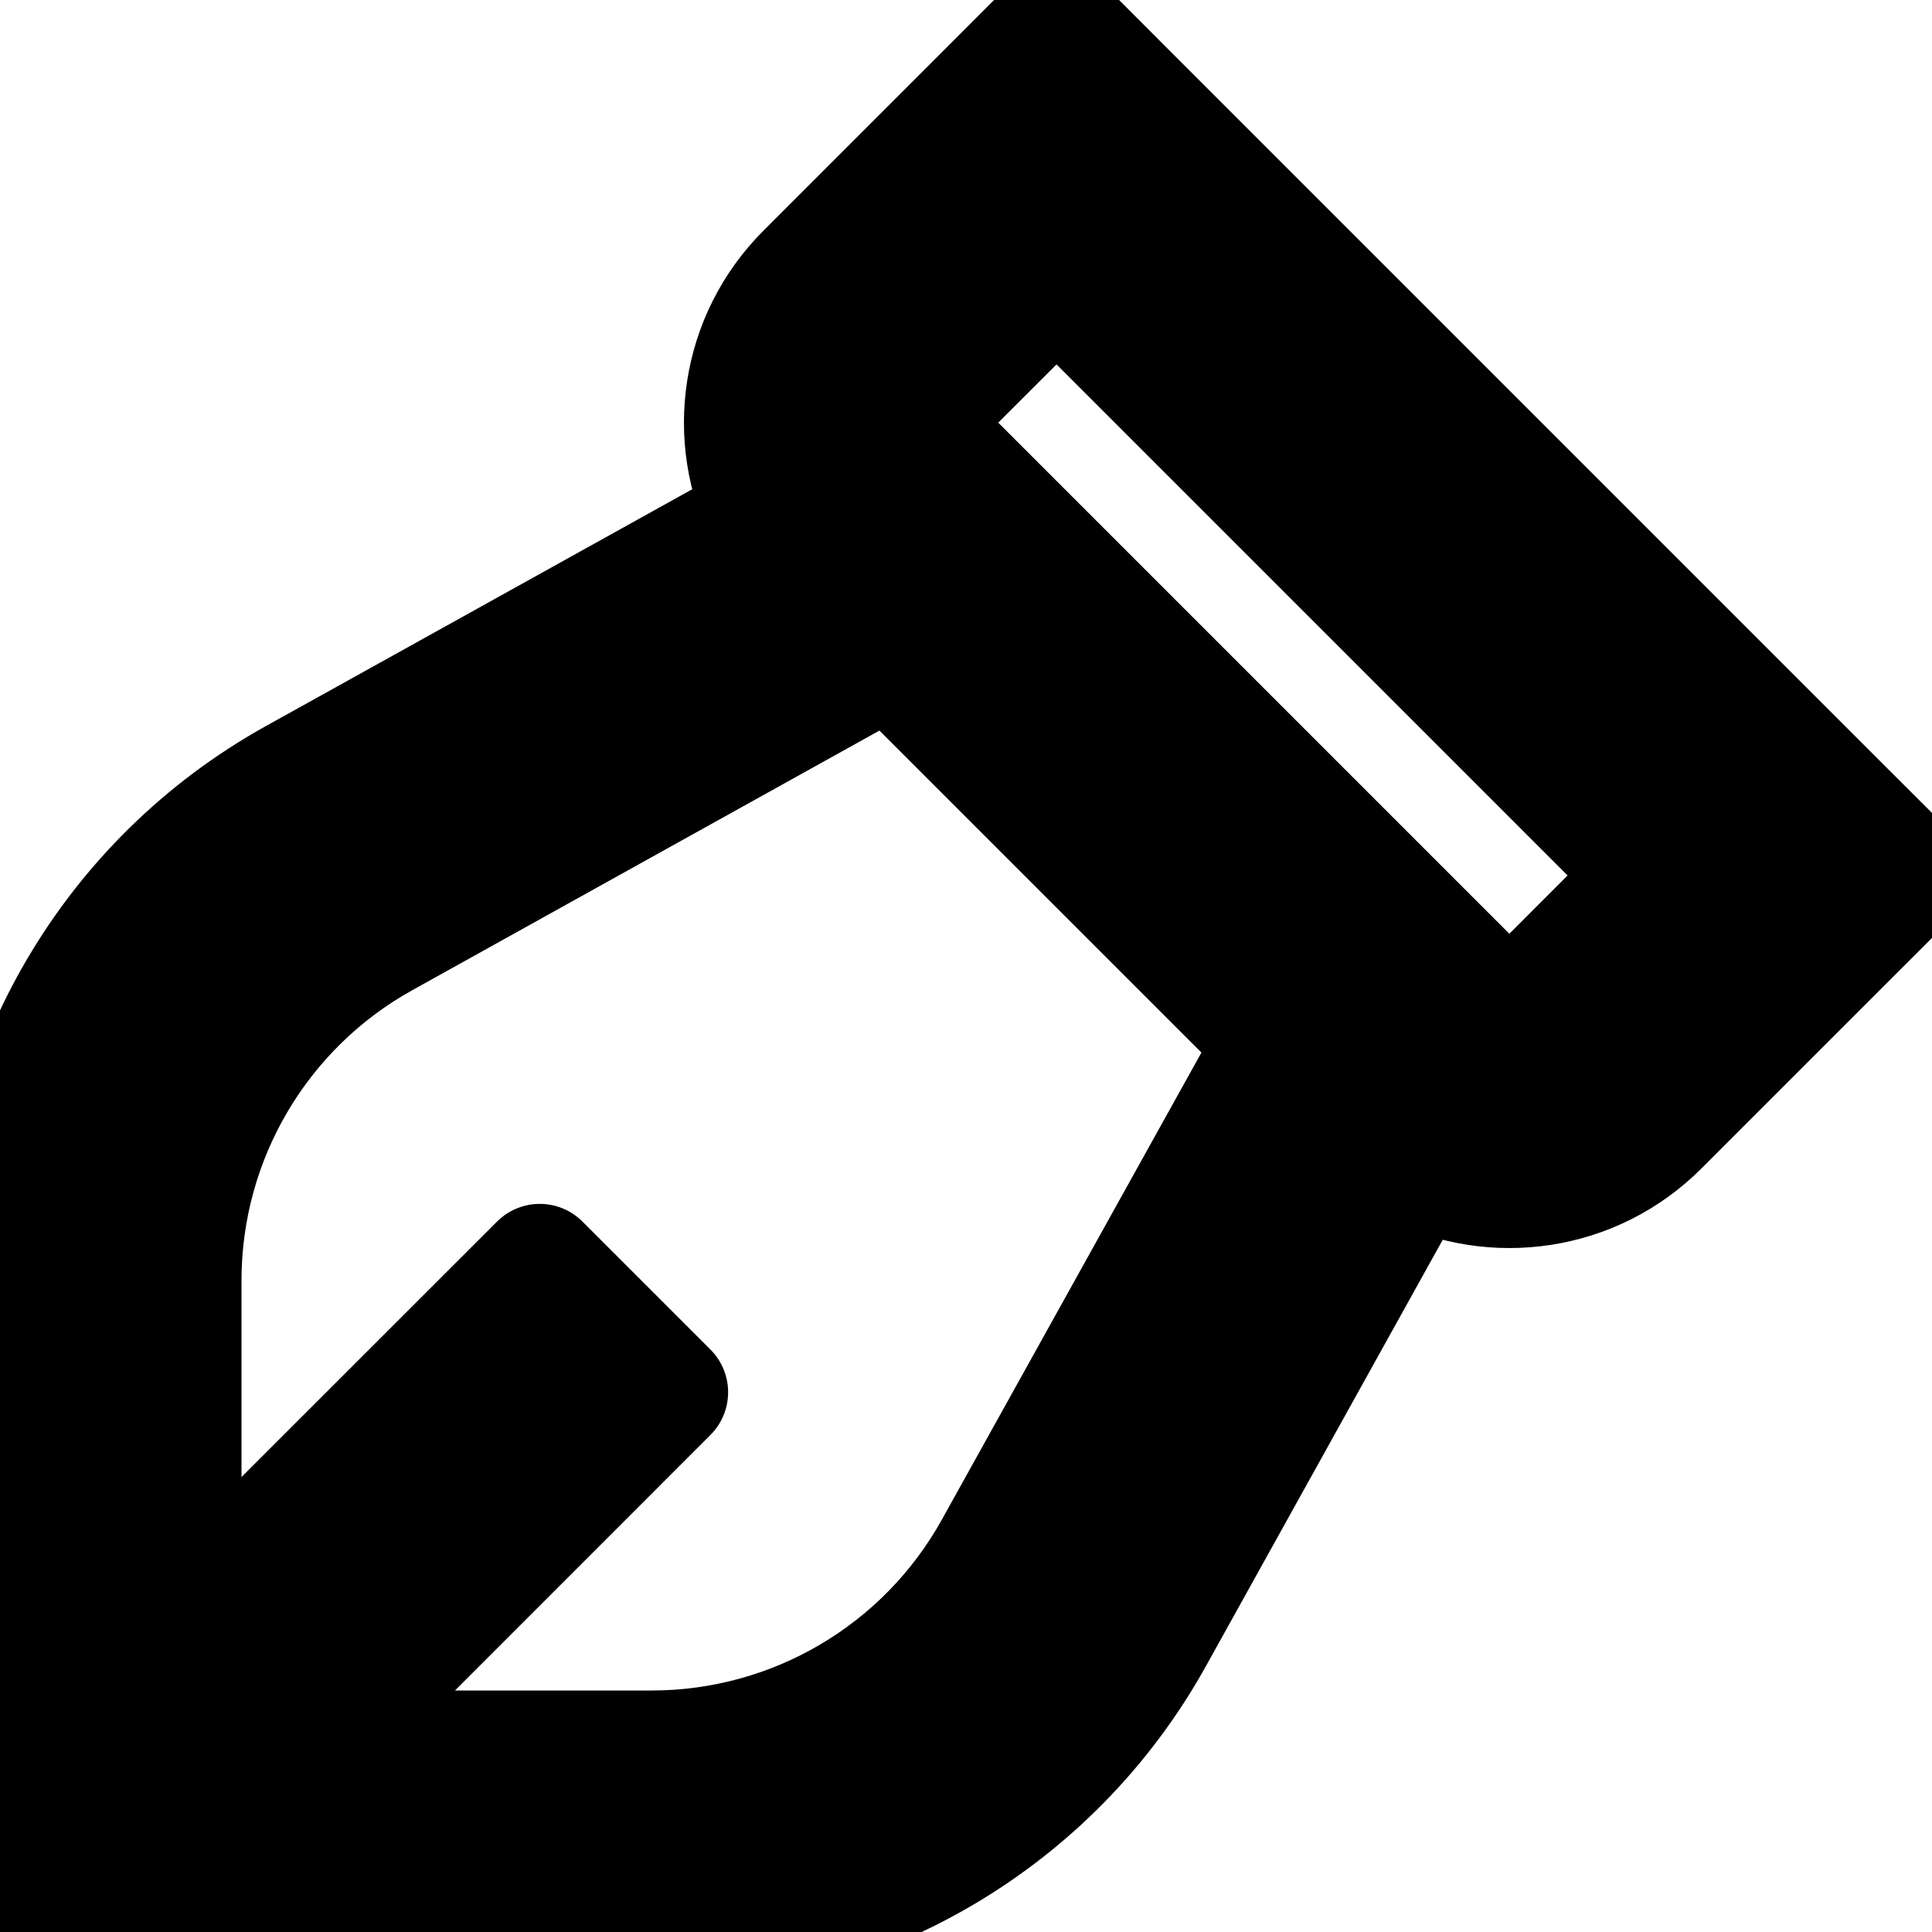
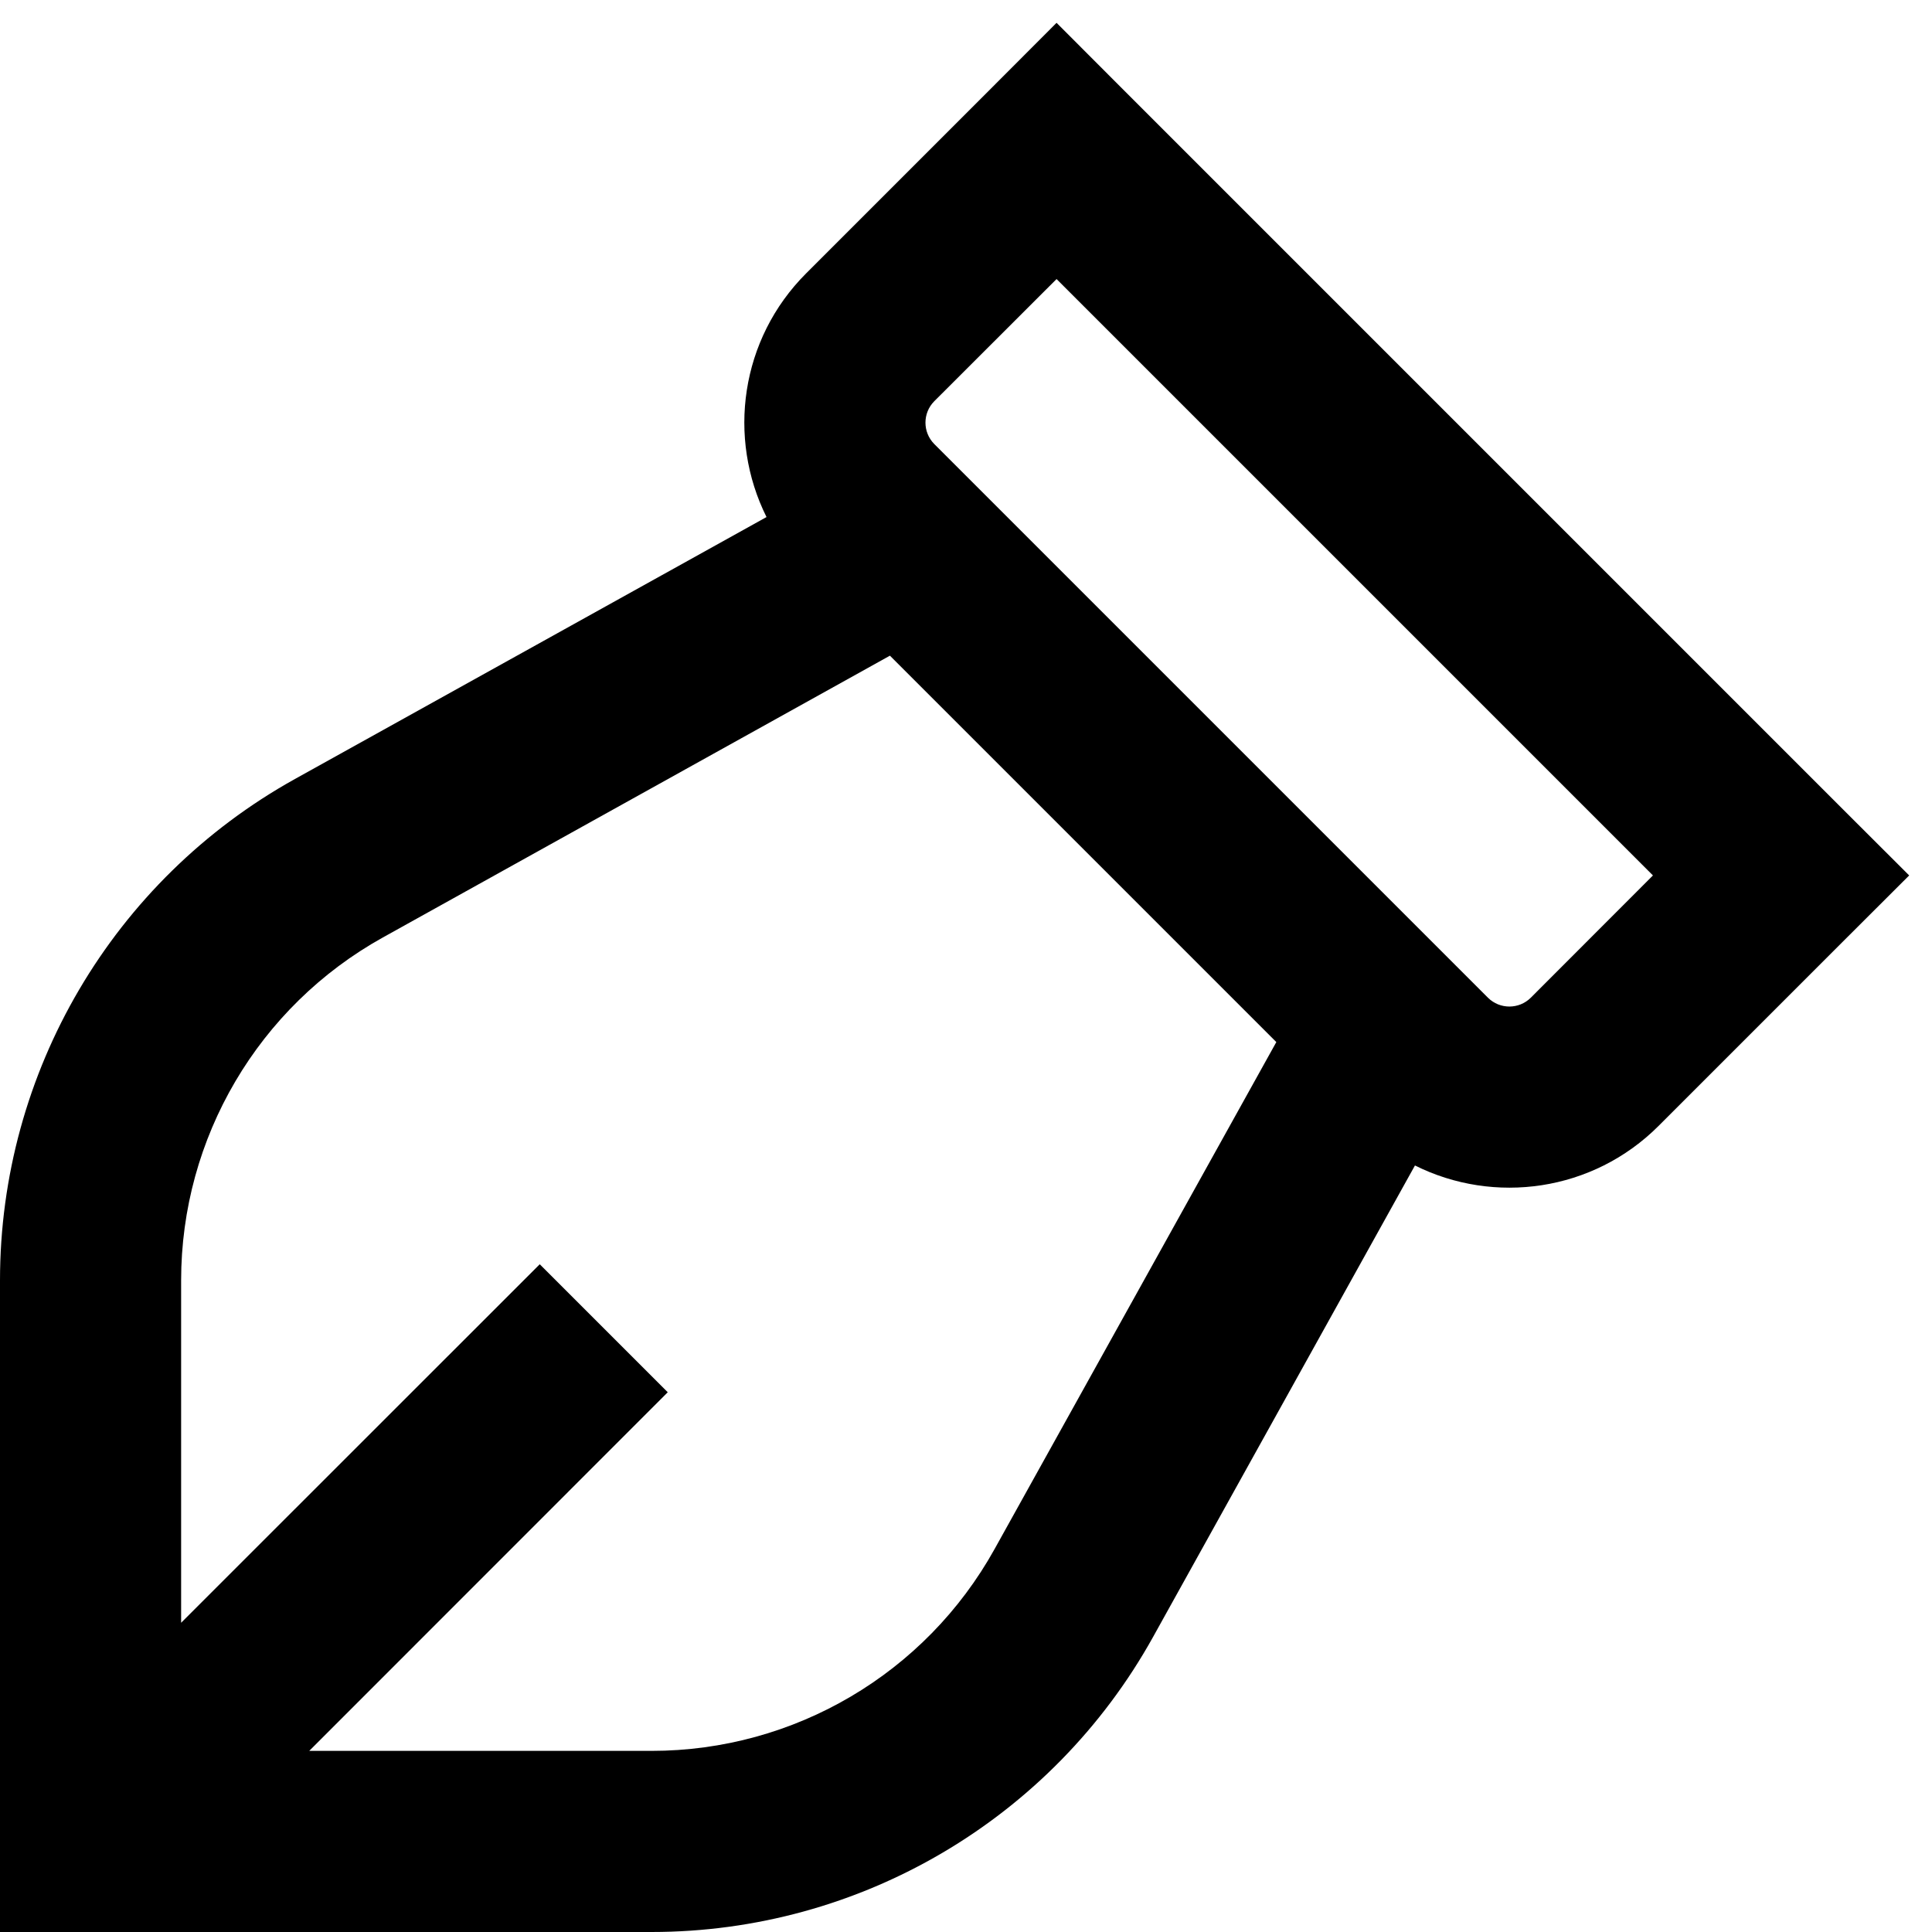
- <svg xmlns="http://www.w3.org/2000/svg" height="24" stroke-linejoin="round" viewBox="0 0 16 16" width="24" stroke="currentColor">
+ <svg xmlns="http://www.w3.org/2000/svg" height="24" stroke-linejoin="round" viewBox="0 0 16 16" width="24">
  <path fill-rule="evenodd" clip-rule="evenodd" d="M8.75 0.189L9.28 0.72L15.28 6.72L15.811 7.25L15.28 7.78L13.737 9.323C13.191 9.87 12.373 9.979 11.718 9.652L9.549 13.557C8.711 15.065 7.121 16 5.396 16H0.75H0V15.25V10.604C0 8.879 0.935 7.289 2.443 6.451L6.348 4.282C6.021 3.627 6.13 2.809 6.677 2.263L8.22 0.72L8.75 0.189ZM7.37 5.43L10.57 8.63L8.237 12.828C7.664 13.86 6.577 14.5 5.396 14.5H2.561L5.53 11.53L4.47 10.47L1.5 13.439V10.604C1.5 9.423 2.14 8.336 3.172 7.763L7.37 5.43ZM12.677 8.263C12.579 8.36 12.421 8.36 12.323 8.263L12.03 7.97L8.03 3.97L7.737 3.677C7.64 3.579 7.64 3.421 7.737 3.323L8.75 2.311L13.689 7.25L12.677 8.263Z" fill="currentColor" />
</svg>
